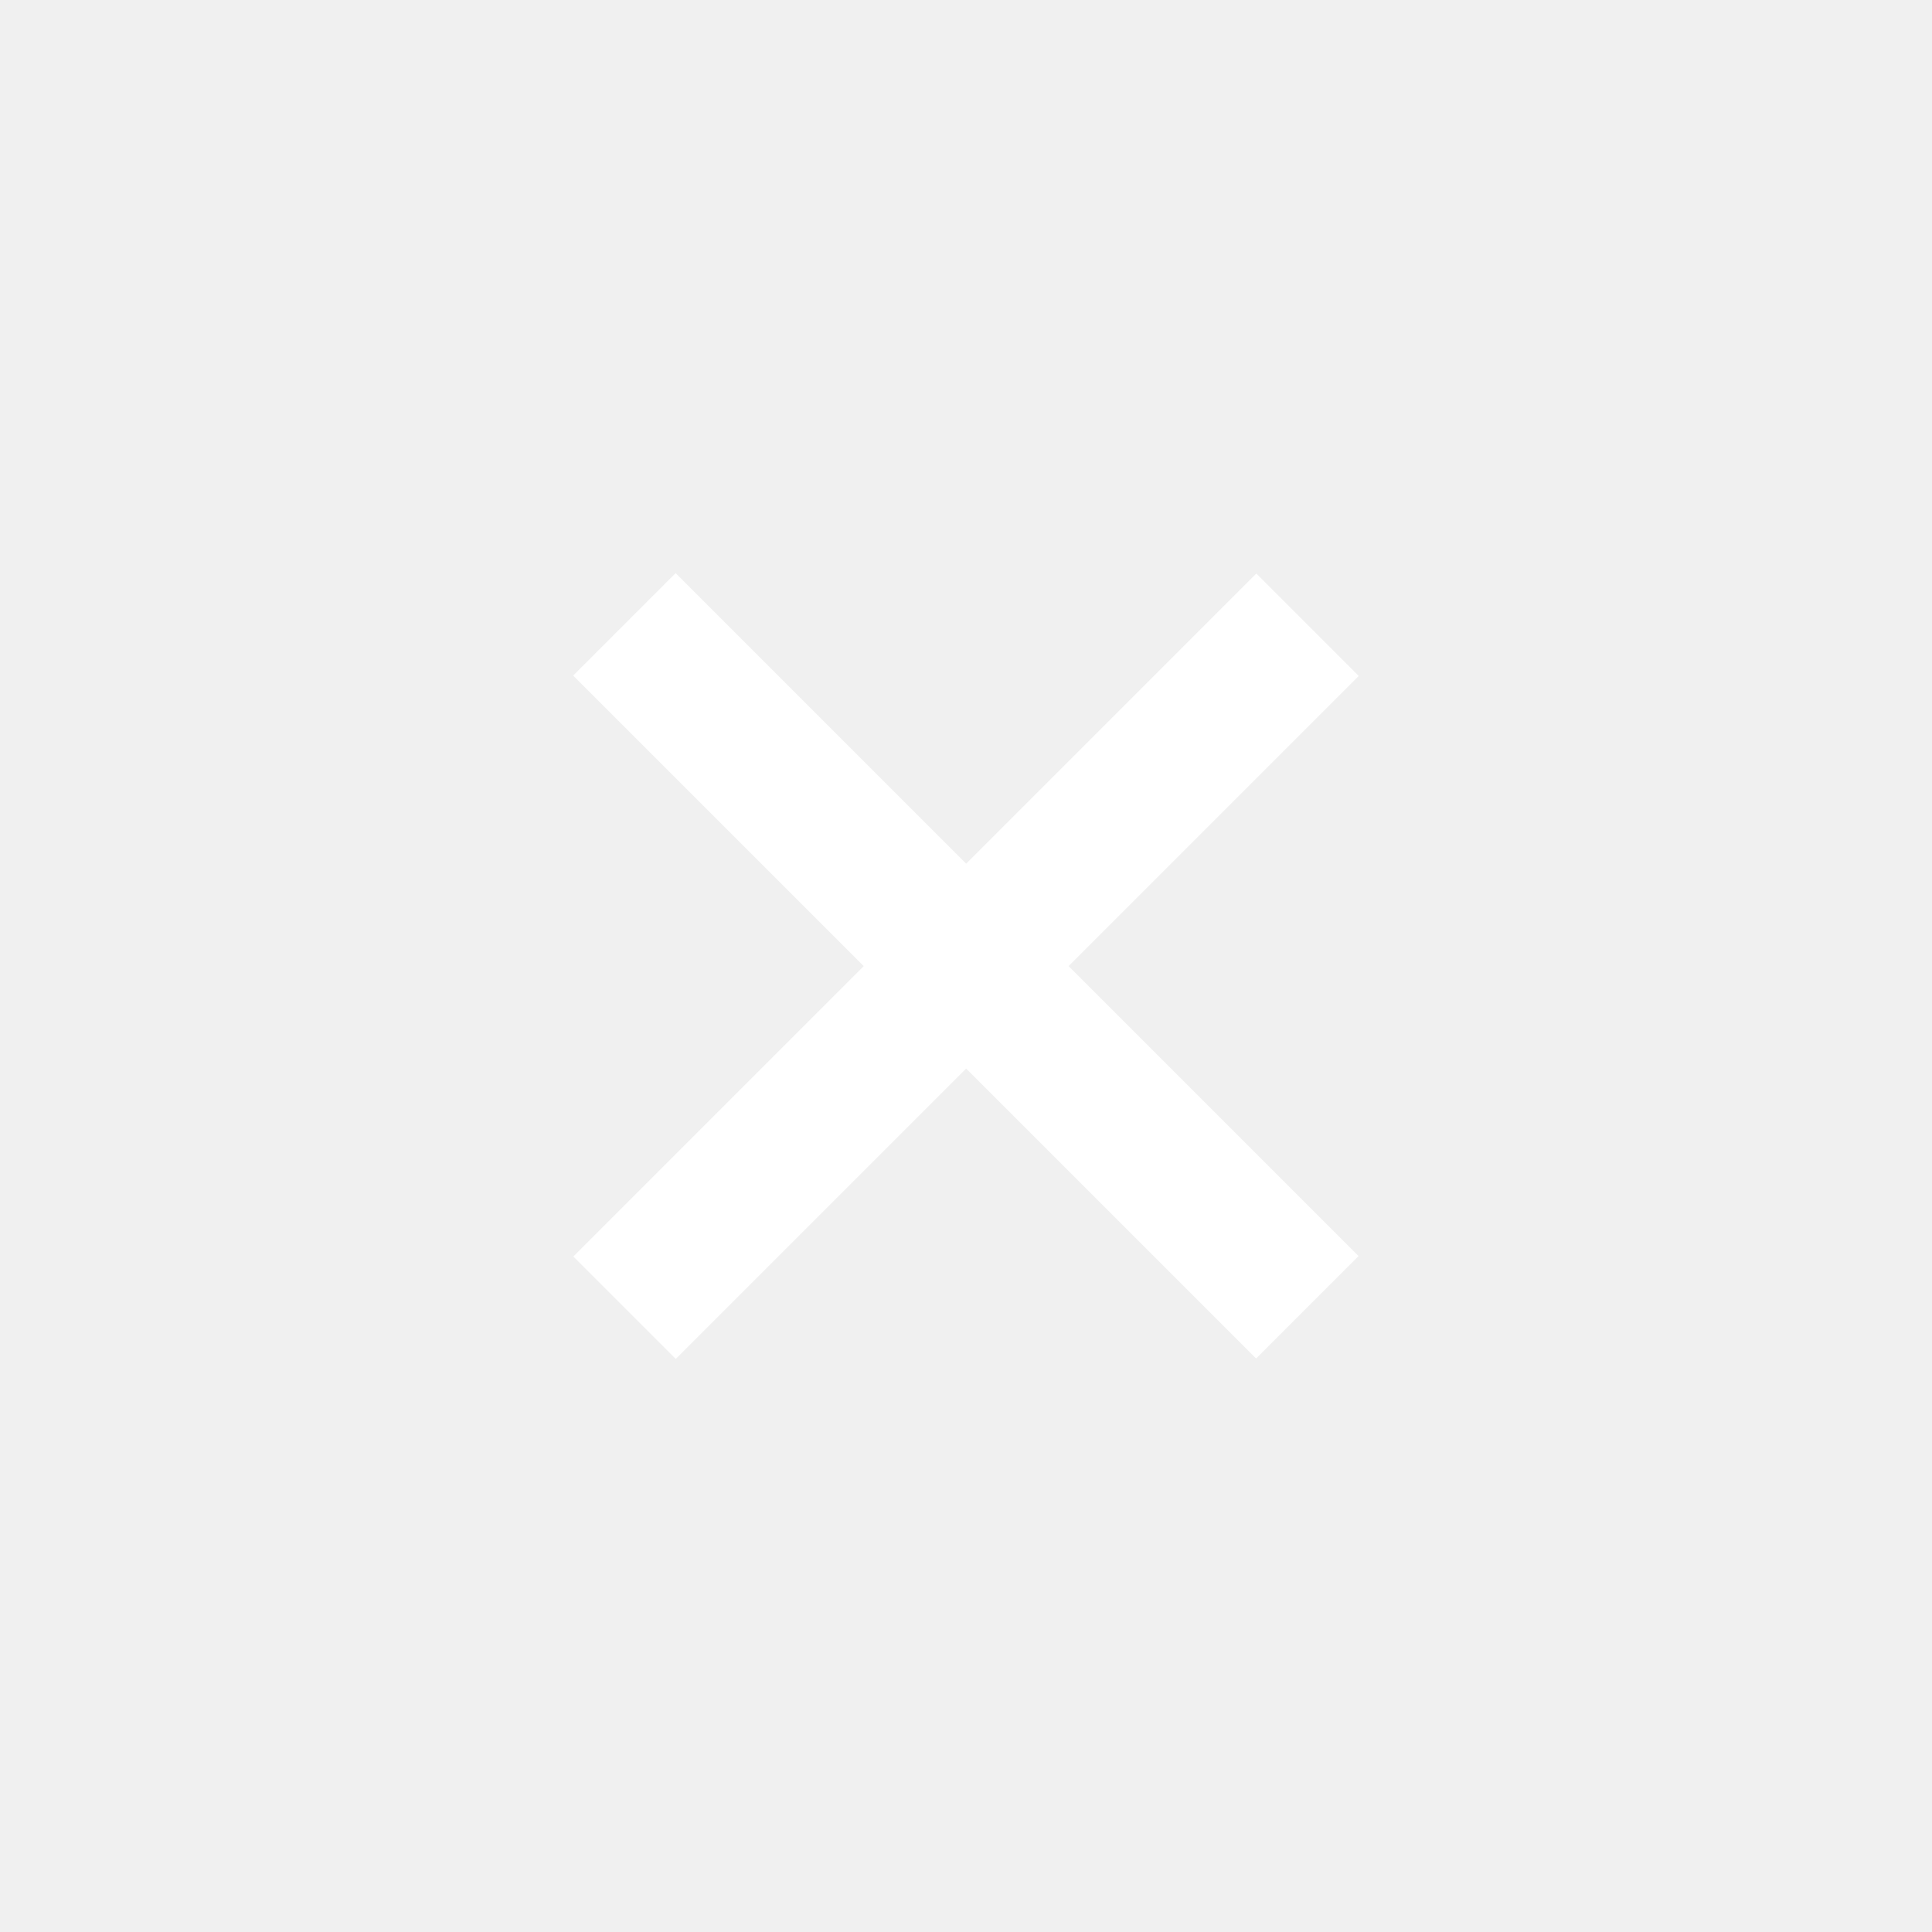
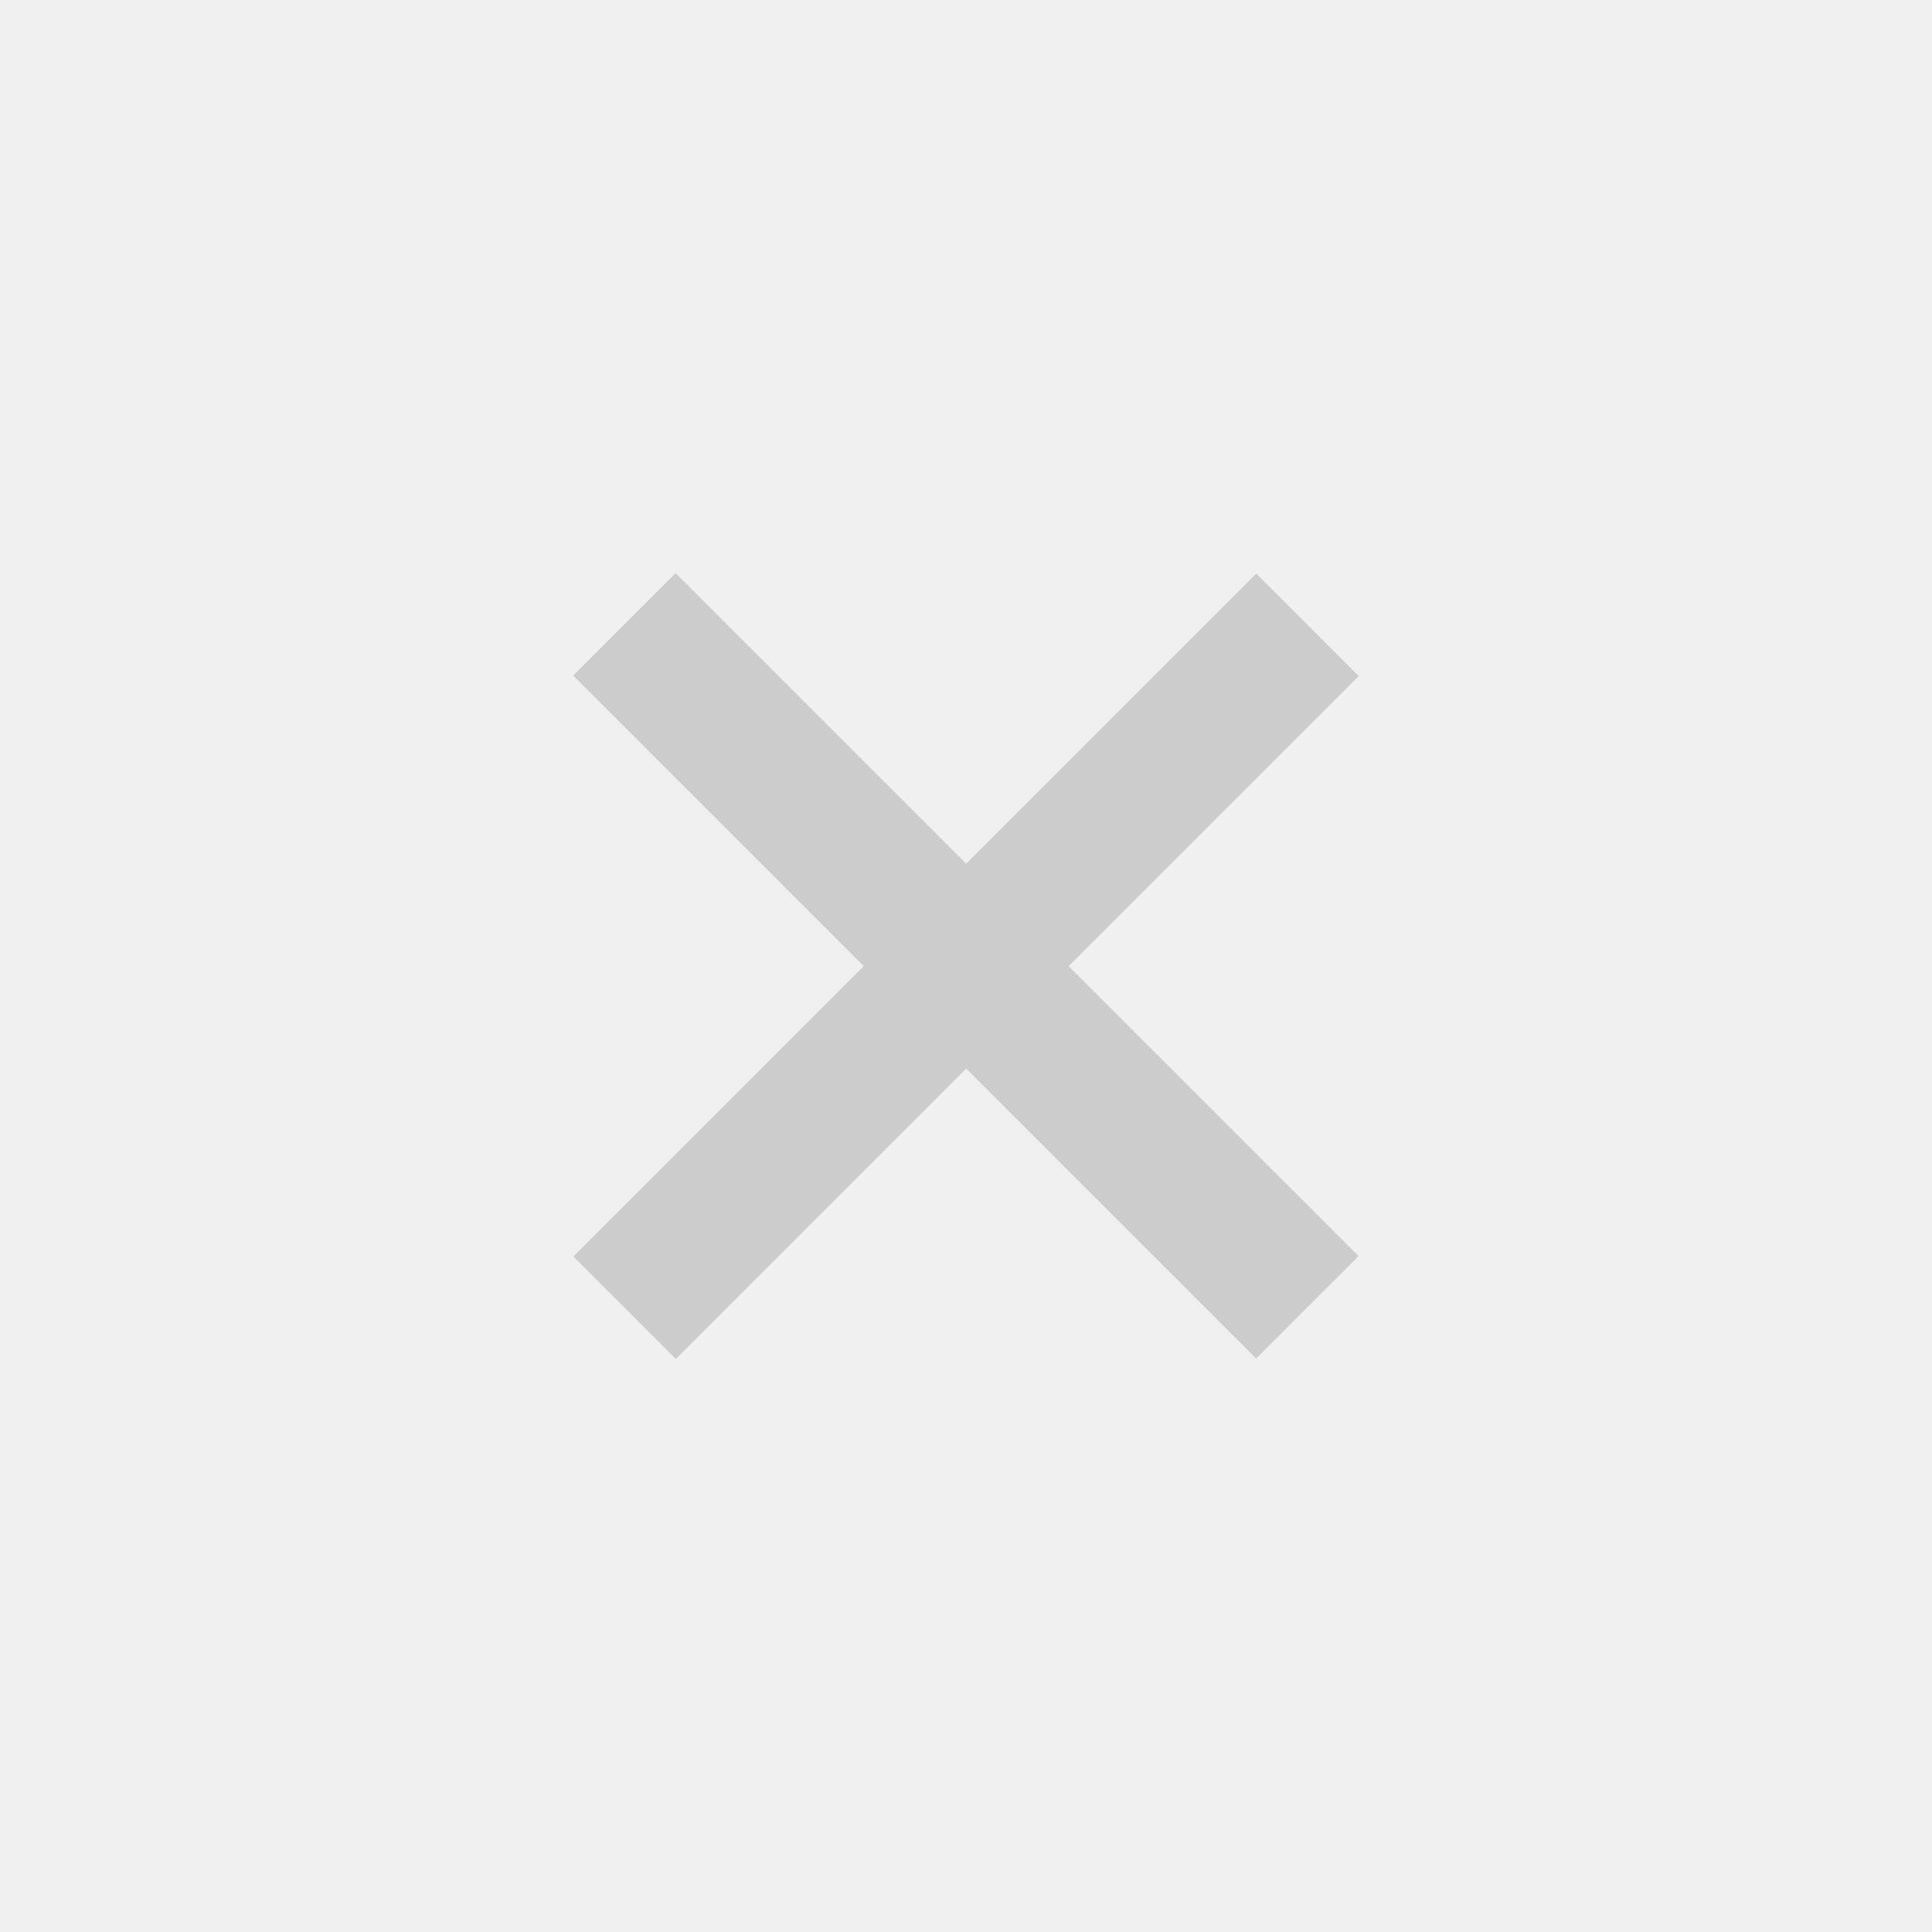
- <svg xmlns="http://www.w3.org/2000/svg" version="1.1" id="Layer_1" x="0px" y="0px" width="40px" height="40px" viewBox="0 0 40 40" enable-background="new 0 0 40 40" xml:space="preserve">
+ <svg xmlns="http://www.w3.org/2000/svg" version="1.1" id="Layer_1" x="0px" y="0px" viewBox="0 0 40 40" enable-background="new 0 0 40 40" xml:space="preserve">
  <g>
-     <rect x="9.999" y="18.497" transform="matrix(0.7071 0.7071 -0.7071 0.7071 19.9967 -8.2832)" fill="#FFFFFF" width="19.996" height="2.999" />
-     <rect x="10.003" y="18.505" transform="matrix(0.7071 -0.7071 0.7071 0.7071 -8.2872 20.0023)" fill="#FFFFFF" width="19.996" height="2.999" />
+     <rect x="9.999" y="18.497" transform="matrix(-0.7071 -0.7071 0.7071 -0.7071 19.9977 48.2757)" fill="#CCCCCC" width="19.996" height="2.999" />
+     <rect x="10.003" y="18.505" transform="matrix(-0.7071 0.7071 -0.7071 -0.7071 48.2888 20.0077)" fill="#CCCCCC" width="19.996" height="2.999" />
  </g>
</svg>
